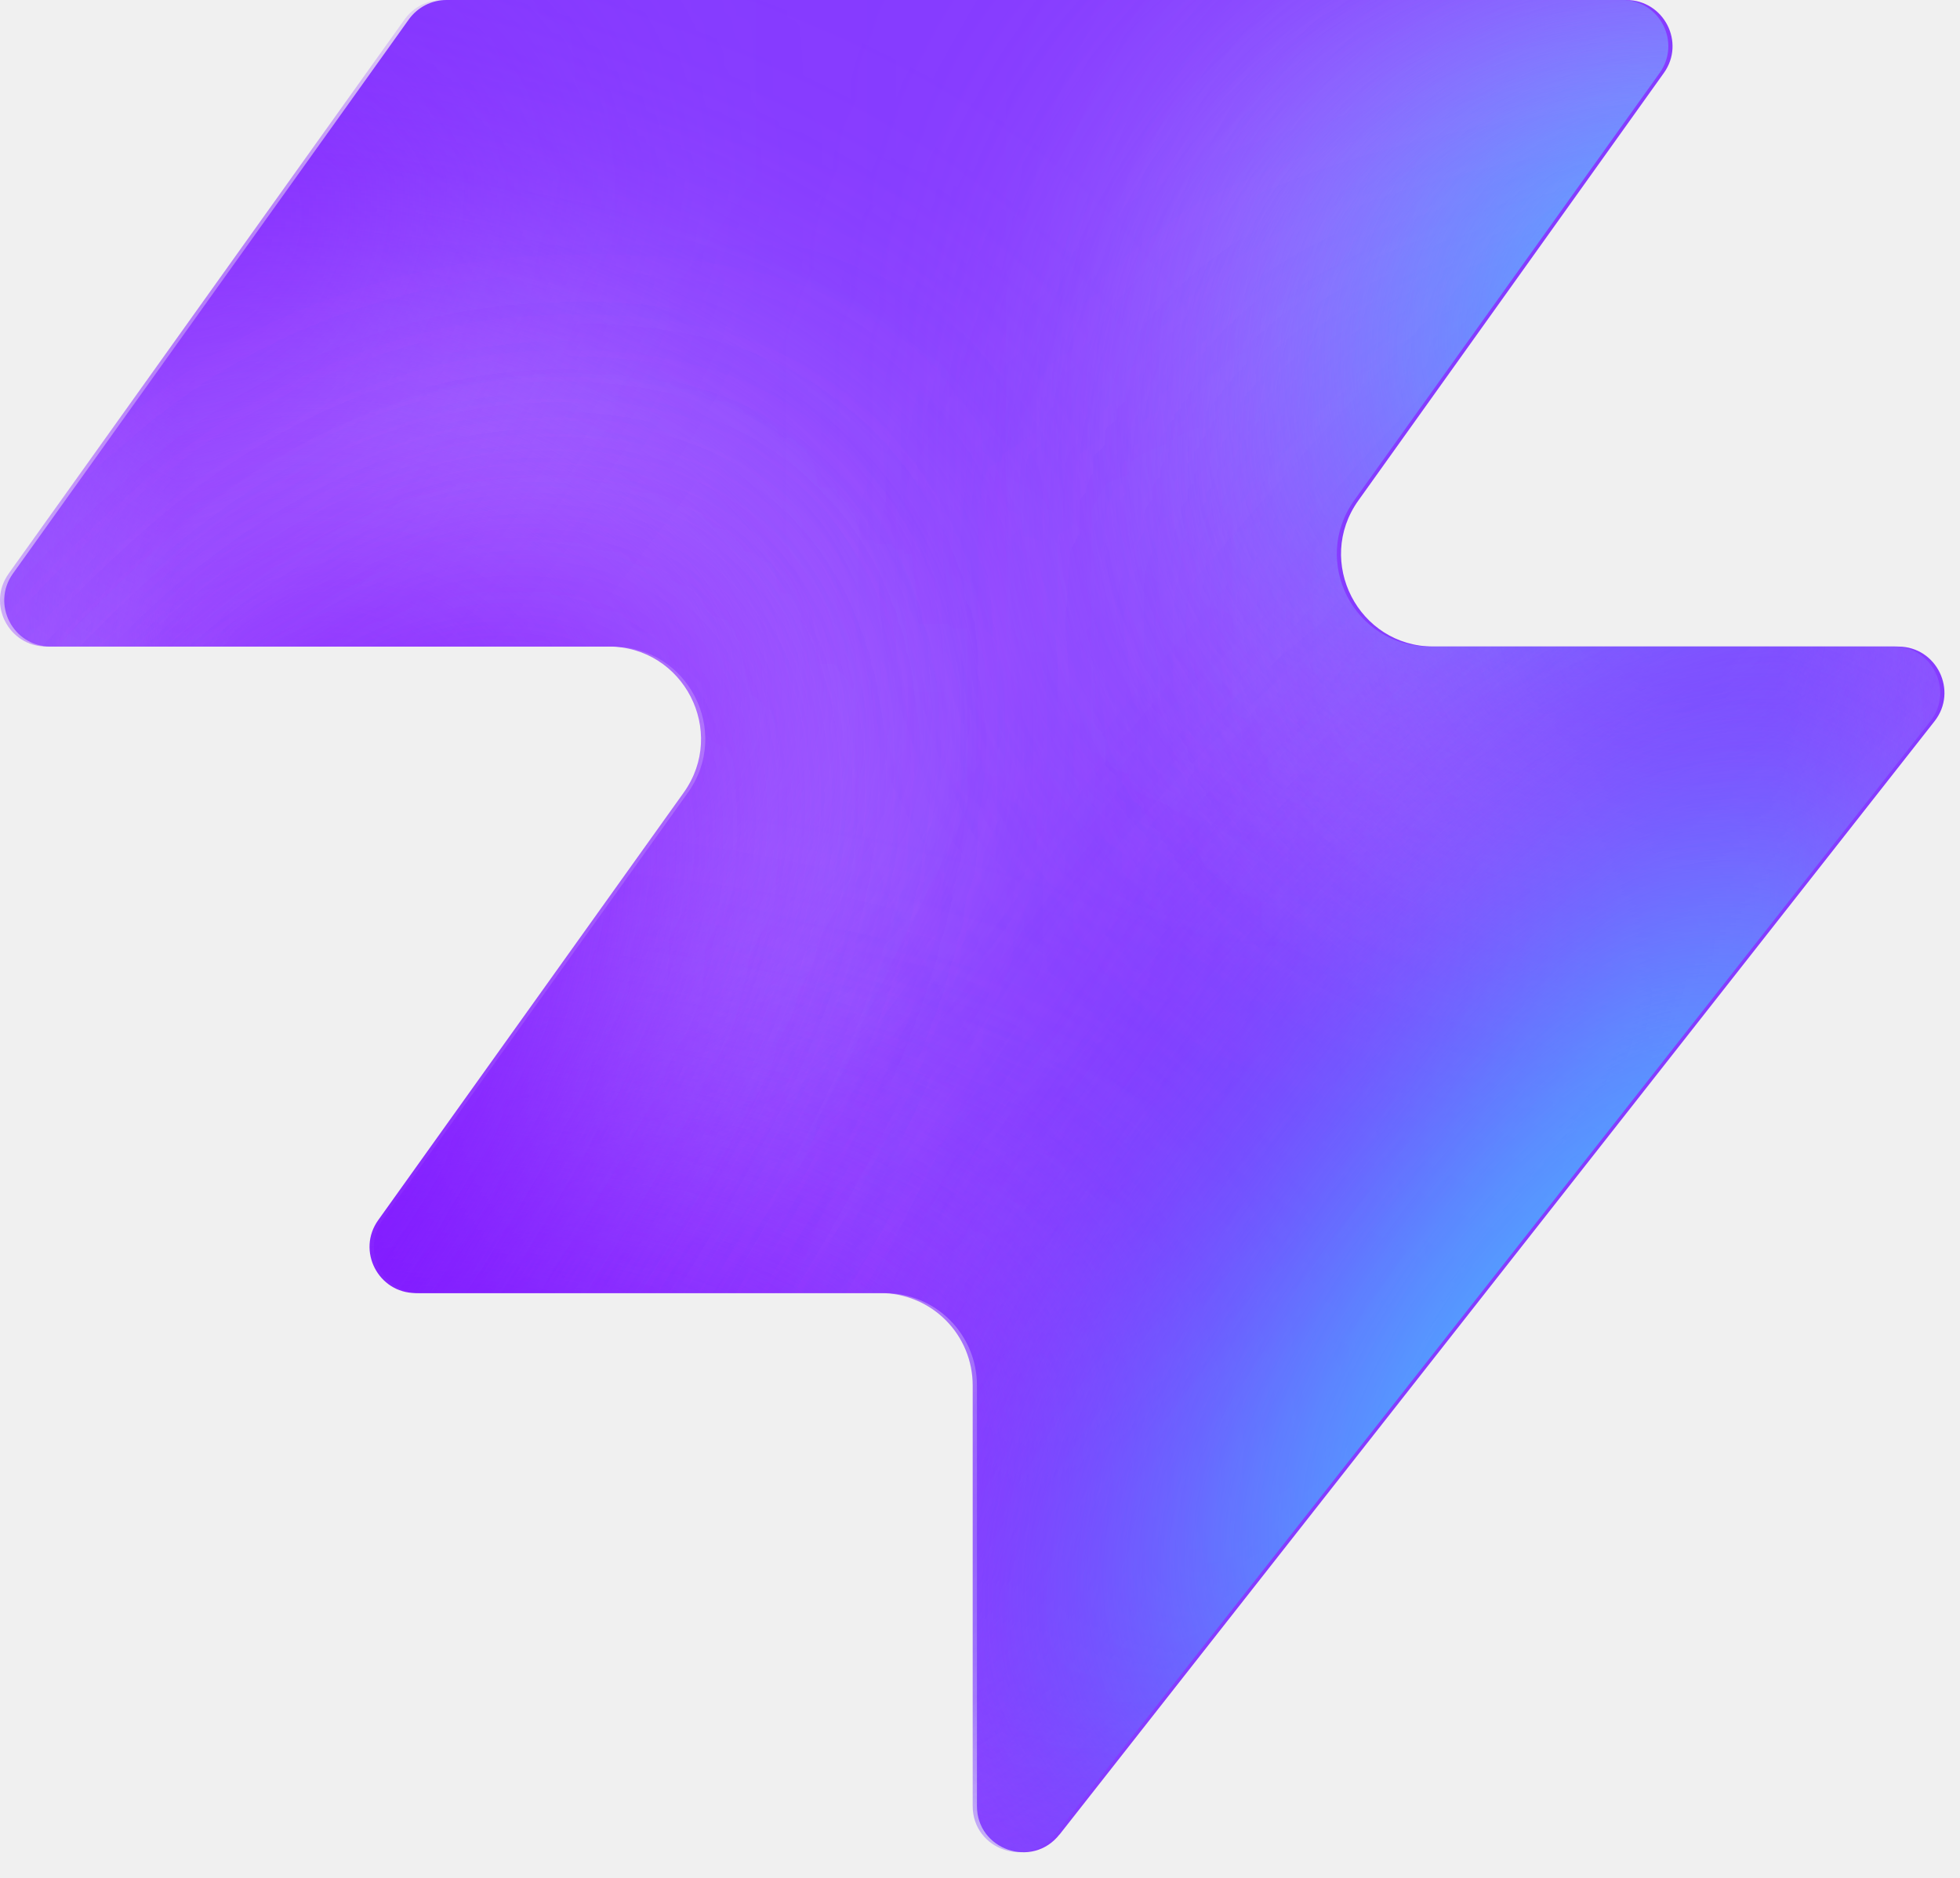
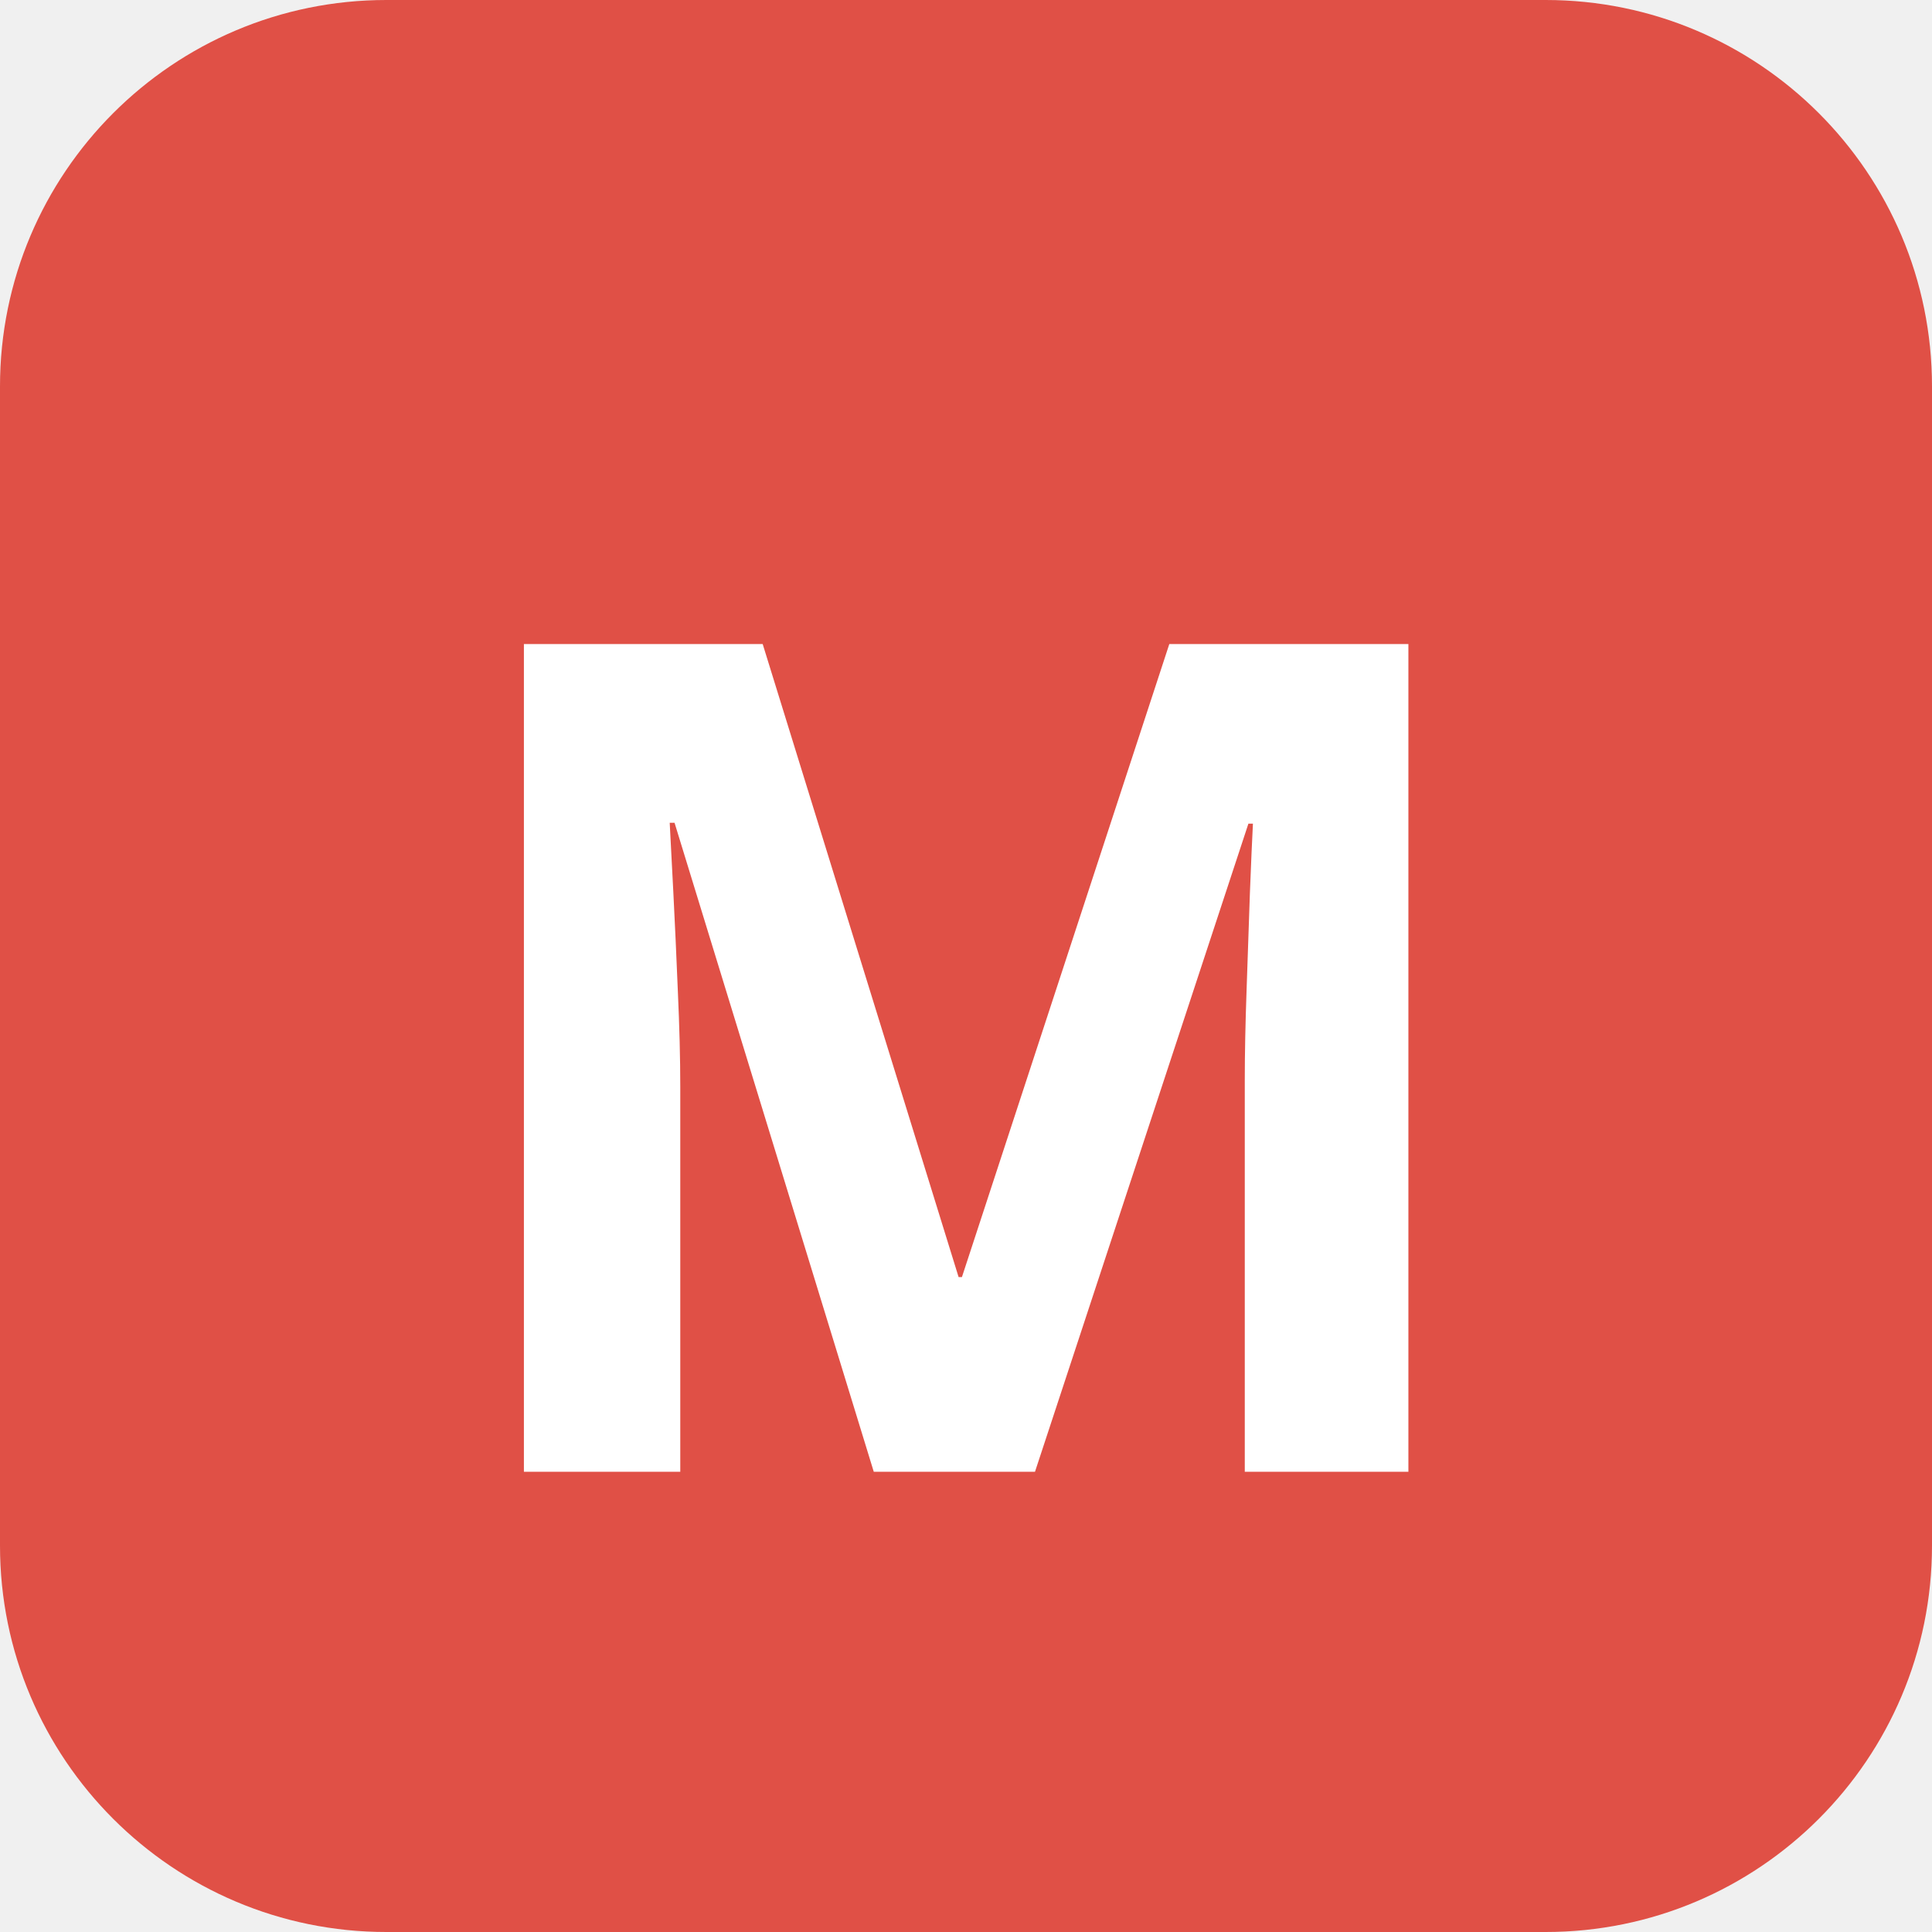
- <svg xmlns="http://www.w3.org/2000/svg" width="48" height="46" fill="none" viewBox="0 0 48 46">
-   <path fill="#863bff" d="M25.946 44.938c-.664.845-2.021.375-2.021-.698V33.937a2.26 2.26 0 0 0-2.262-2.262H10.287c-.92 0-1.456-1.04-.92-1.788l7.48-10.471c1.07-1.497 0-3.578-1.842-3.578H1.237c-.92 0-1.456-1.04-.92-1.788L10.013.474c.214-.297.556-.474.92-.474h28.894c.92 0 1.456 1.04.92 1.788l-7.48 10.471c-1.07 1.498 0 3.579 1.842 3.579h11.377c.943 0 1.473 1.088.89 1.83L25.947 44.94z" style="fill:#863bff;fill:color(display-p3 .525 .23 1);fill-opacity:1" />
-   <mask id="a" width="48" height="46" x="0" y="0" maskUnits="userSpaceOnUse" style="mask-type:alpha">
-     <path fill="#000" d="M25.842 44.938c-.664.844-2.021.375-2.021-.698V33.937a2.26 2.26 0 0 0-2.262-2.262H10.183c-.92 0-1.456-1.04-.92-1.788l7.48-10.471c1.07-1.498 0-3.579-1.842-3.579H1.133c-.92 0-1.456-1.04-.92-1.787L9.91.473c.214-.297.556-.474.92-.474h28.894c.92 0 1.456 1.04.92 1.788l-7.48 10.471c-1.07 1.498 0 3.578 1.842 3.578h11.377c.943 0 1.473 1.088.89 1.832L25.843 44.94z" style="fill:#000;fill-opacity:1" />
-   </mask>
-   <g mask="url(#a)">
-     <g filter="url(#b)">
-       <ellipse cx="5.508" cy="14.704" fill="#ede6ff" rx="5.508" ry="14.704" style="fill:#ede6ff;fill:color(display-p3 .927 .903 1);fill-opacity:1" transform="matrix(.00324 1 1 -.00324 -4.47 31.516)" />
-     </g>
-     <g filter="url(#c)">
-       <ellipse cx="10.399" cy="29.851" fill="#ede6ff" rx="10.399" ry="29.851" style="fill:#ede6ff;fill:color(display-p3 .927 .903 1);fill-opacity:1" transform="matrix(.00324 1 1 -.00324 -39.328 7.883)" />
-     </g>
-     <g filter="url(#d)">
-       <ellipse cx="5.508" cy="30.487" fill="#7e14ff" rx="5.508" ry="30.487" style="fill:#7e14ff;fill:color(display-p3 .492 .077 1);fill-opacity:1" transform="rotate(89.814 -25.913 -14.639)scale(1 -1)" />
-     </g>
-     <g filter="url(#e)">
-       <ellipse cx="5.508" cy="30.599" fill="#7e14ff" rx="5.508" ry="30.599" style="fill:#7e14ff;fill:color(display-p3 .492 .077 1);fill-opacity:1" transform="rotate(89.814 -32.644 -3.334)scale(1 -1)" />
-     </g>
-     <g filter="url(#f)">
-       <ellipse cx="5.508" cy="30.599" fill="#7e14ff" rx="5.508" ry="30.599" style="fill:#7e14ff;fill:color(display-p3 .492 .077 1);fill-opacity:1" transform="matrix(.00324 1 1 -.00324 -34.34 30.47)" />
-     </g>
-     <g filter="url(#g)">
-       <ellipse cx="14.072" cy="22.078" fill="#ede6ff" rx="14.072" ry="22.078" style="fill:#ede6ff;fill:color(display-p3 .927 .903 1);fill-opacity:1" transform="rotate(93.35 24.506 48.493)scale(-1 1)" />
-     </g>
-     <g filter="url(#h)">
-       <ellipse cx="3.47" cy="21.501" fill="#7e14ff" rx="3.47" ry="21.501" style="fill:#7e14ff;fill:color(display-p3 .492 .077 1);fill-opacity:1" transform="rotate(89.009 28.708 47.59)scale(-1 1)" />
-     </g>
-     <g filter="url(#i)">
-       <ellipse cx="3.47" cy="21.501" fill="#7e14ff" rx="3.47" ry="21.501" style="fill:#7e14ff;fill:color(display-p3 .492 .077 1);fill-opacity:1" transform="rotate(89.009 28.708 47.59)scale(-1 1)" />
-     </g>
-     <g filter="url(#j)">
-       <ellipse cx=".387" cy="8.972" fill="#7e14ff" rx="4.407" ry="29.108" style="fill:#7e14ff;fill:color(display-p3 .492 .077 1);fill-opacity:1" transform="rotate(39.51 .387 8.972)" />
-     </g>
-     <g filter="url(#k)">
-       <ellipse cx="47.523" cy="-6.092" fill="#7e14ff" rx="4.407" ry="29.108" style="fill:#7e14ff;fill:color(display-p3 .492 .077 1);fill-opacity:1" transform="rotate(37.892 47.523 -6.092)" />
-     </g>
-     <g filter="url(#l)">
-       <ellipse cx="41.412" cy="6.333" fill="#47bfff" rx="5.971" ry="9.665" style="fill:#47bfff;fill:color(display-p3 .28 .748 1);fill-opacity:1" transform="rotate(37.892 41.412 6.333)" />
-     </g>
-     <g filter="url(#m)">
-       <ellipse cx="-1.879" cy="38.332" fill="#7e14ff" rx="4.407" ry="29.108" style="fill:#7e14ff;fill:color(display-p3 .492 .077 1);fill-opacity:1" transform="rotate(37.892 -1.88 38.332)" />
-     </g>
-     <g filter="url(#n)">
-       <ellipse cx="-1.879" cy="38.332" fill="#7e14ff" rx="4.407" ry="29.108" style="fill:#7e14ff;fill:color(display-p3 .492 .077 1);fill-opacity:1" transform="rotate(37.892 -1.88 38.332)" />
-     </g>
-     <g filter="url(#o)">
-       <ellipse cx="35.651" cy="29.907" fill="#7e14ff" rx="4.407" ry="29.108" style="fill:#7e14ff;fill:color(display-p3 .492 .077 1);fill-opacity:1" transform="rotate(37.892 35.651 29.907)" />
-     </g>
-     <g filter="url(#p)">
-       <ellipse cx="38.418" cy="32.4" fill="#47bfff" rx="5.971" ry="15.297" style="fill:#47bfff;fill:color(display-p3 .28 .748 1);fill-opacity:1" transform="rotate(37.892 38.418 32.4)" />
-     </g>
-   </g>
-   <defs>
-     <filter id="b" width="60.045" height="41.654" x="-19.77" y="16.149" color-interpolation-filters="sRGB" filterUnits="userSpaceOnUse">
-       <feFlood flood-opacity="0" result="BackgroundImageFix" />
-       <feBlend in="SourceGraphic" in2="BackgroundImageFix" result="shape" />
-       <feGaussianBlur result="effect1_foregroundBlur_2002_17158" stdDeviation="7.659" />
-     </filter>
-     <filter id="c" width="90.34" height="51.437" x="-54.613" y="-7.533" color-interpolation-filters="sRGB" filterUnits="userSpaceOnUse">
-       <feFlood flood-opacity="0" result="BackgroundImageFix" />
-       <feBlend in="SourceGraphic" in2="BackgroundImageFix" result="shape" />
-       <feGaussianBlur result="effect1_foregroundBlur_2002_17158" stdDeviation="7.659" />
-     </filter>
-     <filter id="d" width="79.355" height="29.4" x="-49.64" y="2.03" color-interpolation-filters="sRGB" filterUnits="userSpaceOnUse">
-       <feFlood flood-opacity="0" result="BackgroundImageFix" />
-       <feBlend in="SourceGraphic" in2="BackgroundImageFix" result="shape" />
-       <feGaussianBlur result="effect1_foregroundBlur_2002_17158" stdDeviation="4.596" />
-     </filter>
-     <filter id="e" width="79.579" height="29.4" x="-45.045" y="20.029" color-interpolation-filters="sRGB" filterUnits="userSpaceOnUse">
-       <feFlood flood-opacity="0" result="BackgroundImageFix" />
-       <feBlend in="SourceGraphic" in2="BackgroundImageFix" result="shape" />
-       <feGaussianBlur result="effect1_foregroundBlur_2002_17158" stdDeviation="4.596" />
-     </filter>
-     <filter id="f" width="79.579" height="29.4" x="-43.513" y="21.178" color-interpolation-filters="sRGB" filterUnits="userSpaceOnUse">
-       <feFlood flood-opacity="0" result="BackgroundImageFix" />
-       <feBlend in="SourceGraphic" in2="BackgroundImageFix" result="shape" />
-       <feGaussianBlur result="effect1_foregroundBlur_2002_17158" stdDeviation="4.596" />
-     </filter>
-     <filter id="g" width="74.749" height="58.852" x="15.756" y="-17.901" color-interpolation-filters="sRGB" filterUnits="userSpaceOnUse">
-       <feFlood flood-opacity="0" result="BackgroundImageFix" />
-       <feBlend in="SourceGraphic" in2="BackgroundImageFix" result="shape" />
-       <feGaussianBlur result="effect1_foregroundBlur_2002_17158" stdDeviation="7.659" />
-     </filter>
-     <filter id="h" width="61.377" height="25.362" x="23.548" y="2.284" color-interpolation-filters="sRGB" filterUnits="userSpaceOnUse">
-       <feFlood flood-opacity="0" result="BackgroundImageFix" />
-       <feBlend in="SourceGraphic" in2="BackgroundImageFix" result="shape" />
-       <feGaussianBlur result="effect1_foregroundBlur_2002_17158" stdDeviation="4.596" />
-     </filter>
-     <filter id="i" width="61.377" height="25.362" x="23.548" y="2.284" color-interpolation-filters="sRGB" filterUnits="userSpaceOnUse">
-       <feFlood flood-opacity="0" result="BackgroundImageFix" />
-       <feBlend in="SourceGraphic" in2="BackgroundImageFix" result="shape" />
-       <feGaussianBlur result="effect1_foregroundBlur_2002_17158" stdDeviation="4.596" />
-     </filter>
-     <filter id="j" width="56.045" height="63.649" x="-27.636" y="-22.853" color-interpolation-filters="sRGB" filterUnits="userSpaceOnUse">
-       <feFlood flood-opacity="0" result="BackgroundImageFix" />
-       <feBlend in="SourceGraphic" in2="BackgroundImageFix" result="shape" />
-       <feGaussianBlur result="effect1_foregroundBlur_2002_17158" stdDeviation="4.596" />
-     </filter>
-     <filter id="k" width="54.814" height="64.646" x="20.116" y="-38.415" color-interpolation-filters="sRGB" filterUnits="userSpaceOnUse">
-       <feFlood flood-opacity="0" result="BackgroundImageFix" />
-       <feBlend in="SourceGraphic" in2="BackgroundImageFix" result="shape" />
-       <feGaussianBlur result="effect1_foregroundBlur_2002_17158" stdDeviation="4.596" />
-     </filter>
-     <filter id="l" width="33.541" height="35.313" x="24.641" y="-11.323" color-interpolation-filters="sRGB" filterUnits="userSpaceOnUse">
-       <feFlood flood-opacity="0" result="BackgroundImageFix" />
-       <feBlend in="SourceGraphic" in2="BackgroundImageFix" result="shape" />
-       <feGaussianBlur result="effect1_foregroundBlur_2002_17158" stdDeviation="4.596" />
-     </filter>
-     <filter id="m" width="54.814" height="64.646" x="-29.286" y="6.009" color-interpolation-filters="sRGB" filterUnits="userSpaceOnUse">
-       <feFlood flood-opacity="0" result="BackgroundImageFix" />
-       <feBlend in="SourceGraphic" in2="BackgroundImageFix" result="shape" />
-       <feGaussianBlur result="effect1_foregroundBlur_2002_17158" stdDeviation="4.596" />
-     </filter>
-     <filter id="n" width="54.814" height="64.646" x="-29.286" y="6.009" color-interpolation-filters="sRGB" filterUnits="userSpaceOnUse">
-       <feFlood flood-opacity="0" result="BackgroundImageFix" />
-       <feBlend in="SourceGraphic" in2="BackgroundImageFix" result="shape" />
-       <feGaussianBlur result="effect1_foregroundBlur_2002_17158" stdDeviation="4.596" />
-     </filter>
-     <filter id="o" width="54.814" height="64.646" x="8.244" y="-2.416" color-interpolation-filters="sRGB" filterUnits="userSpaceOnUse">
-       <feFlood flood-opacity="0" result="BackgroundImageFix" />
-       <feBlend in="SourceGraphic" in2="BackgroundImageFix" result="shape" />
-       <feGaussianBlur result="effect1_foregroundBlur_2002_17158" stdDeviation="4.596" />
-     </filter>
-     <filter id="p" width="39.409" height="43.623" x="18.713" y="10.588" color-interpolation-filters="sRGB" filterUnits="userSpaceOnUse">
-       <feFlood flood-opacity="0" result="BackgroundImageFix" />
-       <feBlend in="SourceGraphic" in2="BackgroundImageFix" result="shape" />
-       <feGaussianBlur result="effect1_foregroundBlur_2002_17158" stdDeviation="4.596" />
-     </filter>
-   </defs>
+ <svg xmlns="http://www.w3.org/2000/svg" viewBox="0 0 100 100">
+   <rect width="100" height="100" rx="20" fill="#e05046" />
+   <text x="50%" y="55%" font-family="sans-serif" font-weight="900" font-size="60" fill="#ffffff" text-anchor="middle" dominant-baseline="middle">M</text>
</svg>
